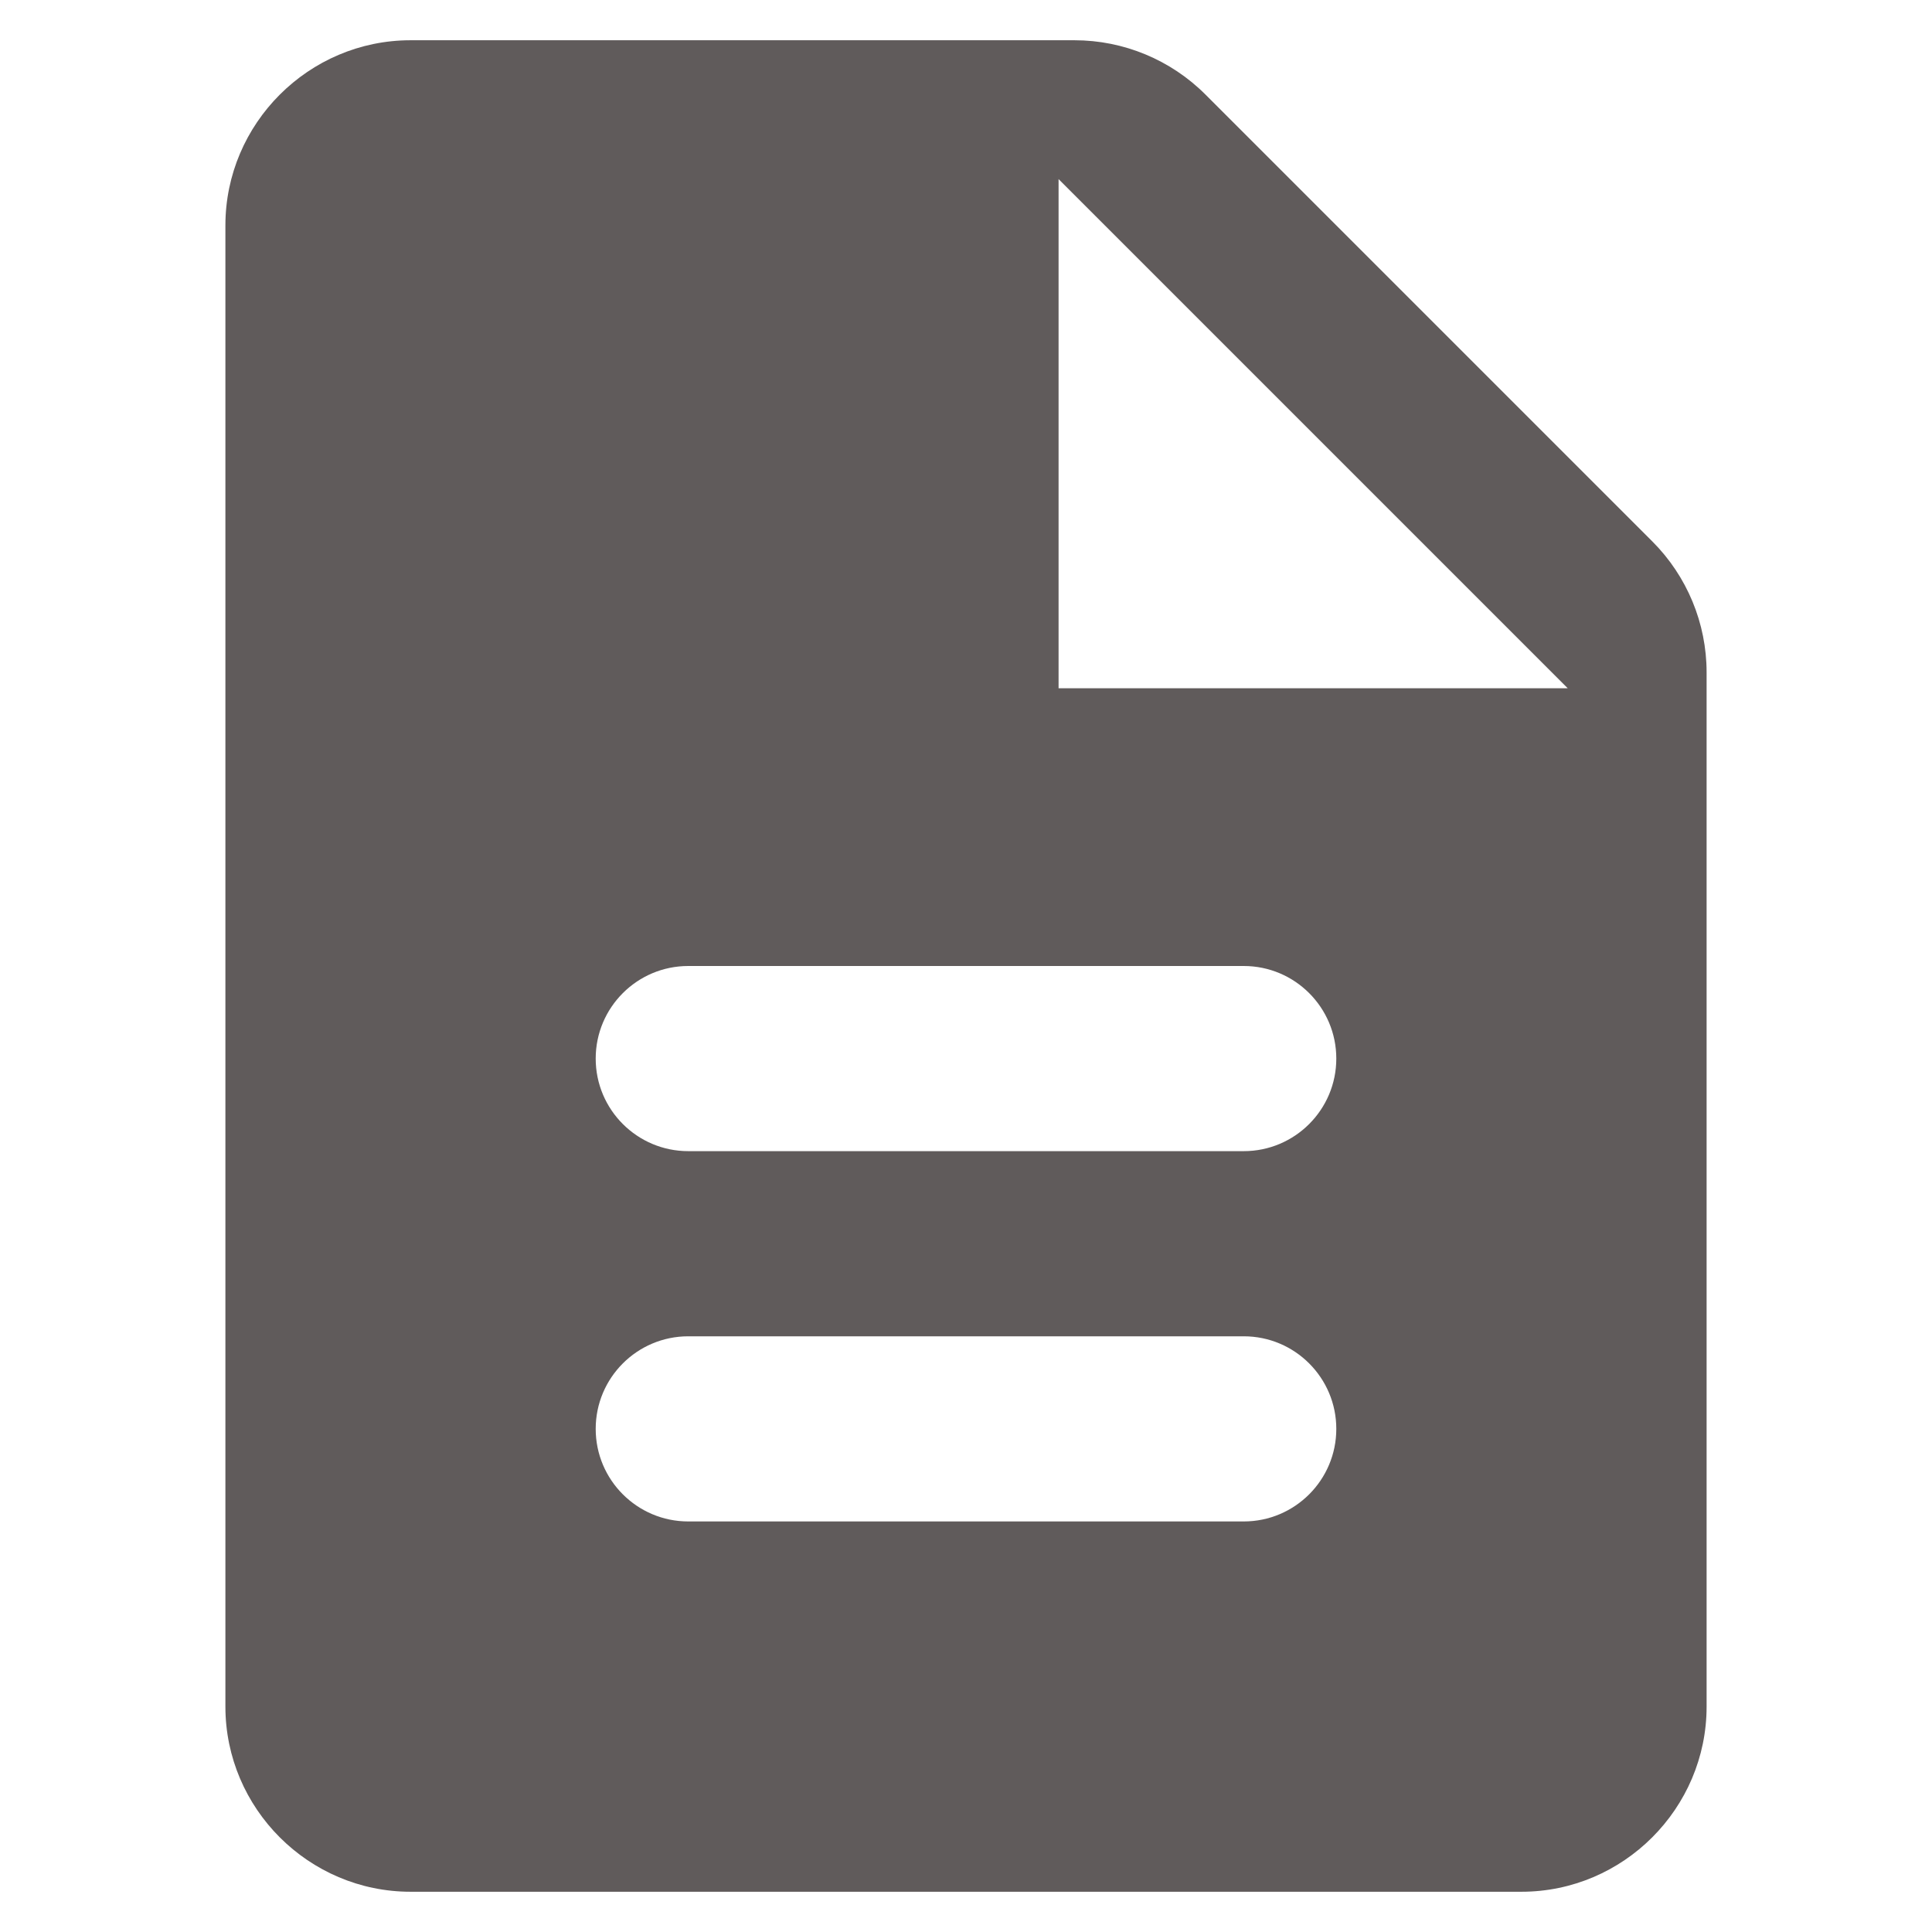
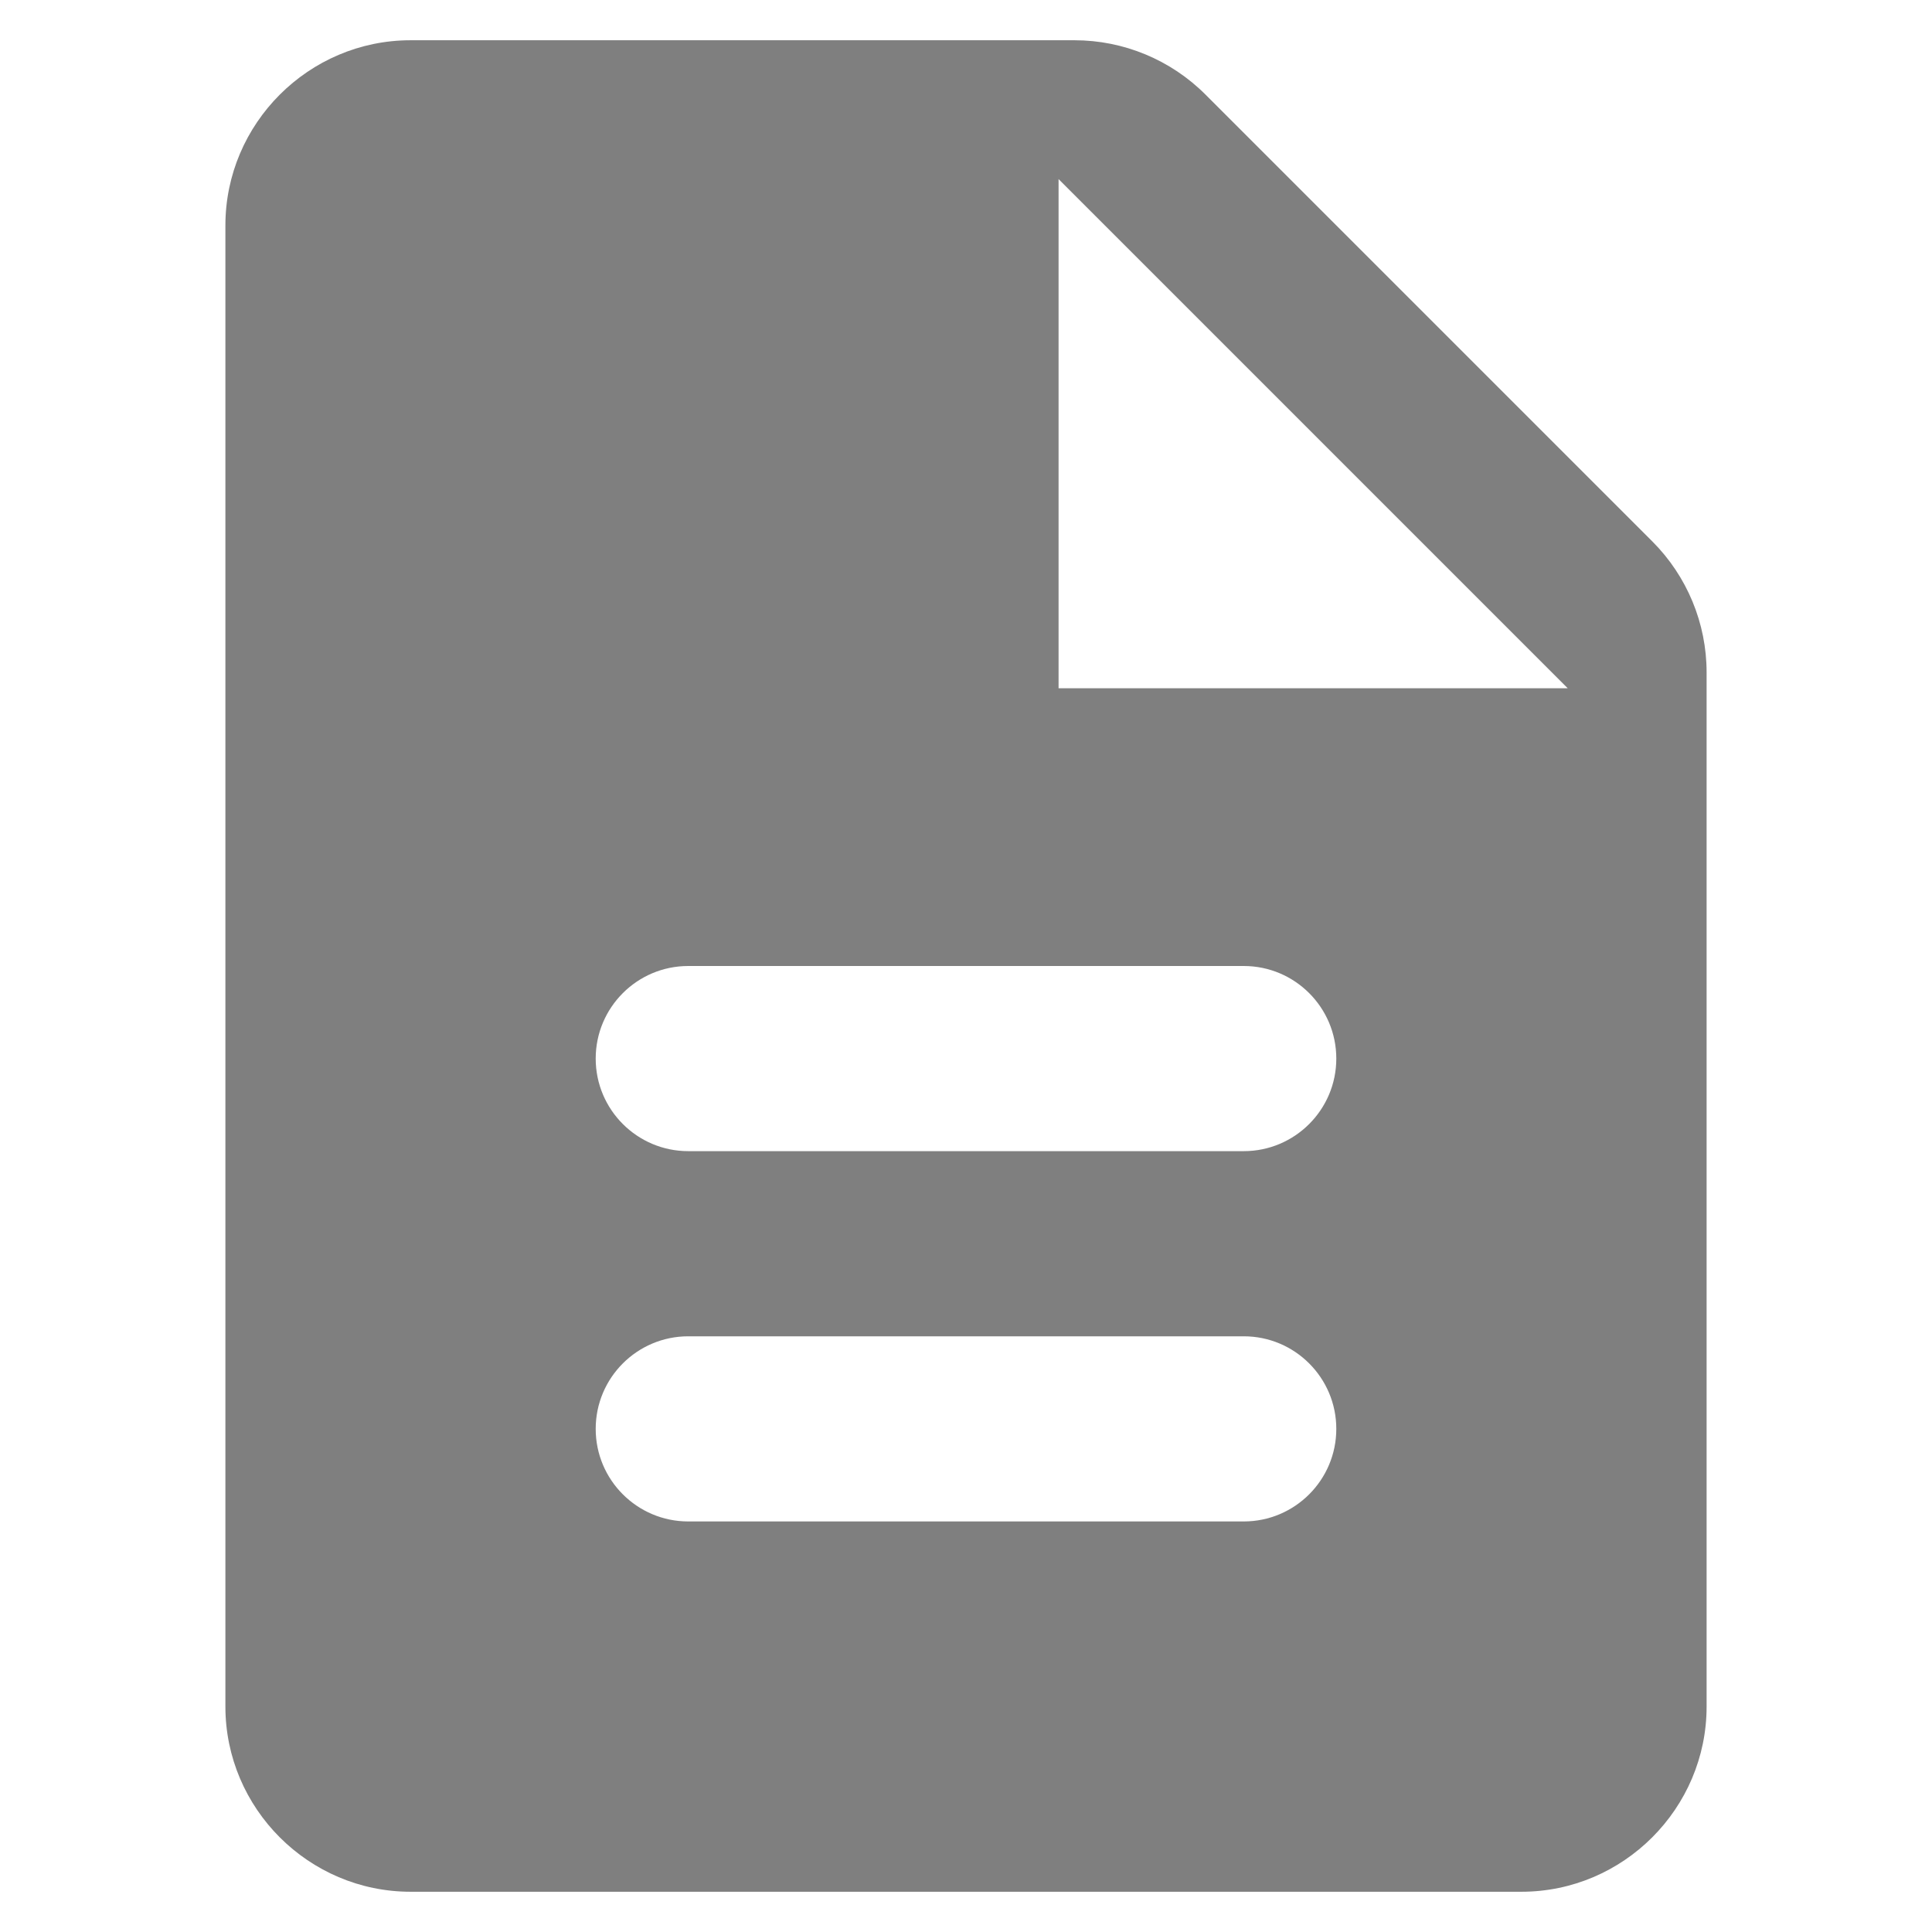
<svg xmlns="http://www.w3.org/2000/svg" x="0px" y="0px" width="100" height="100" viewBox="0,0,256,256">
  <g transform="translate(-19.2,-19.2) scale(1.15,1.15)">
-     <g fill="#605b5b" fill-rule="nonzero" stroke="none" stroke-width="1" stroke-linecap="butt" stroke-linejoin="miter" stroke-miterlimit="10" stroke-dasharray="" stroke-dashoffset="0" font-family="none" font-weight="none" font-size="none" text-anchor="none" style="mix-blend-mode: normal">
+     <g fill="black" fill-opacity="0.5" fill-rule="nonzero" stroke="none" stroke-width="1" stroke-linecap="butt" stroke-linejoin="miter" stroke-miterlimit="10" stroke-dasharray="" stroke-dashoffset="0" font-family="none" font-weight="none" font-size="none" text-anchor="none" style="mix-blend-mode: normal">
      <g transform="scale(10.66667,10.66667)">
        <path d="M13.172,2h-7.172c-1.1,0 -2,0.9 -2,2v16c0,1.1 0.9,2 2,2h12c1.1,0 2,-0.9 2,-2v-11.172c0,-0.53 -0.211,-1.039 -0.586,-1.414l-4.828,-4.828c-0.375,-0.375 -0.884,-0.586 -1.414,-0.586zM15,18h-6c-0.552,0 -1,-0.448 -1,-1v0c0,-0.552 0.448,-1 1,-1h6c0.552,0 1,0.448 1,1v0c0,0.552 -0.448,1 -1,1zM15,14h-6c-0.552,0 -1,-0.448 -1,-1v0c0,-0.552 0.448,-1 1,-1h6c0.552,0 1,0.448 1,1v0c0,0.552 -0.448,1 -1,1zM13,9v-5.5l5.5,5.5z" />
      </g>
    </g>
  </g>
</svg>
